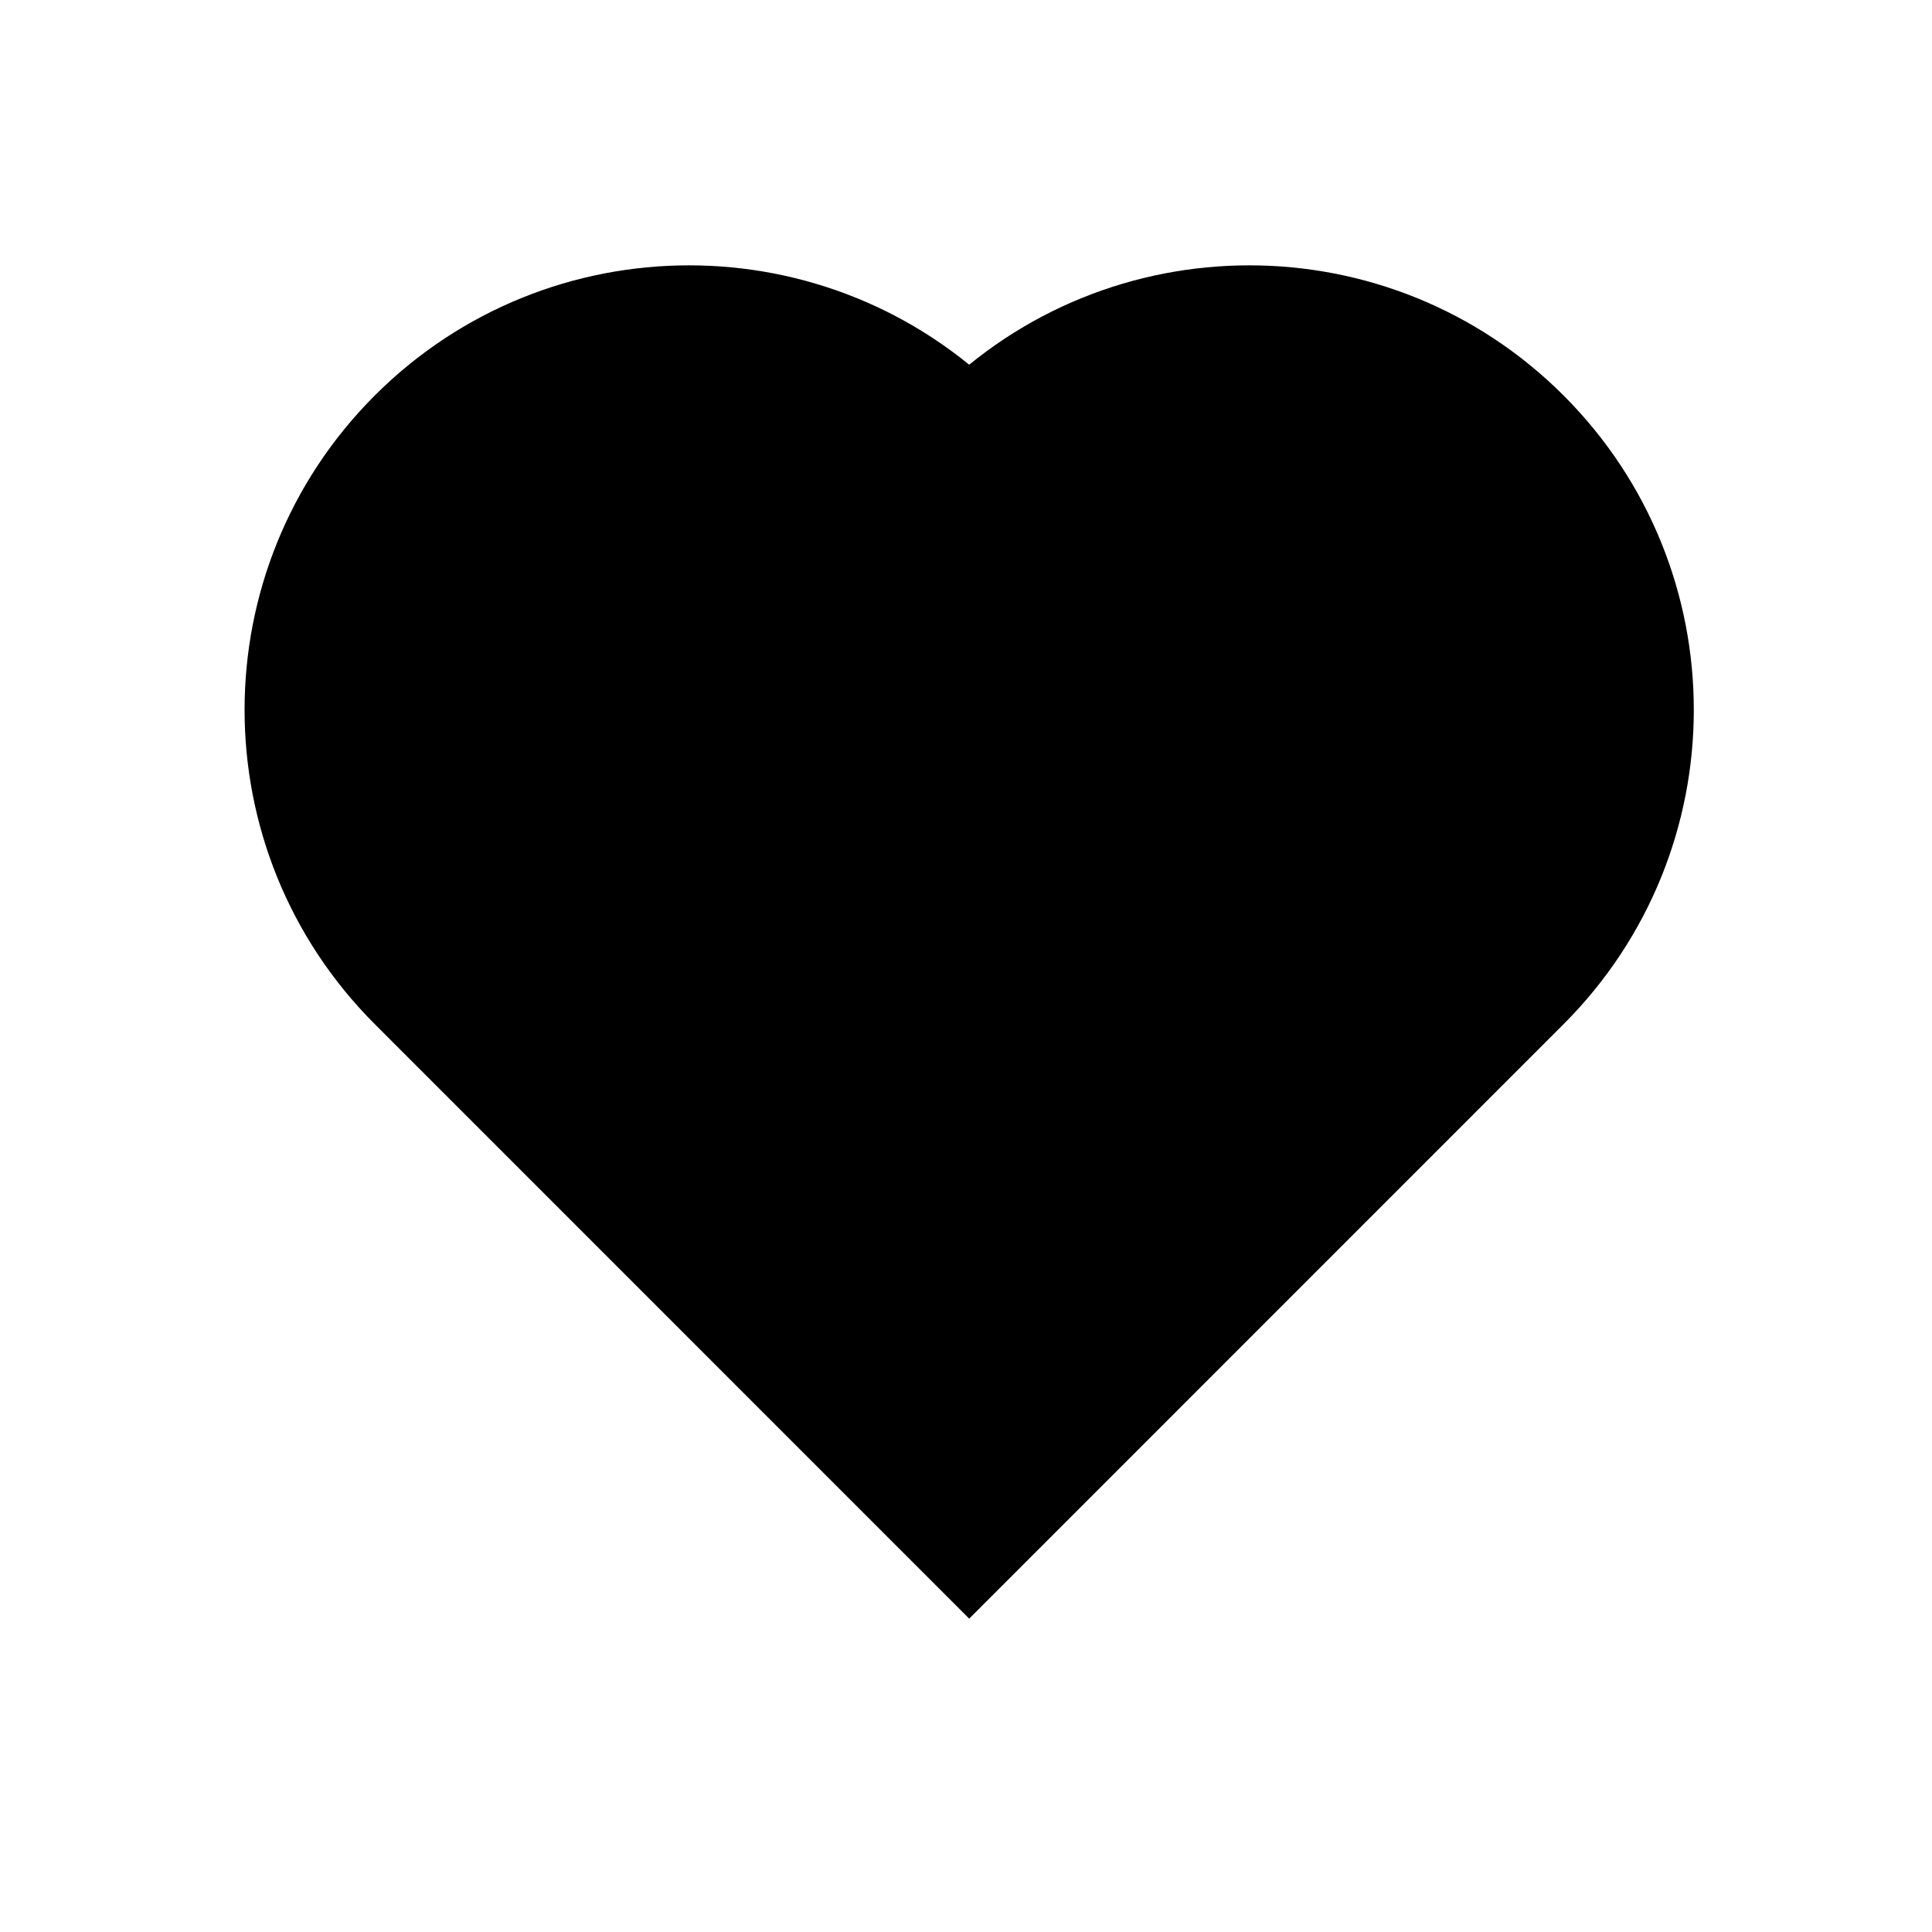
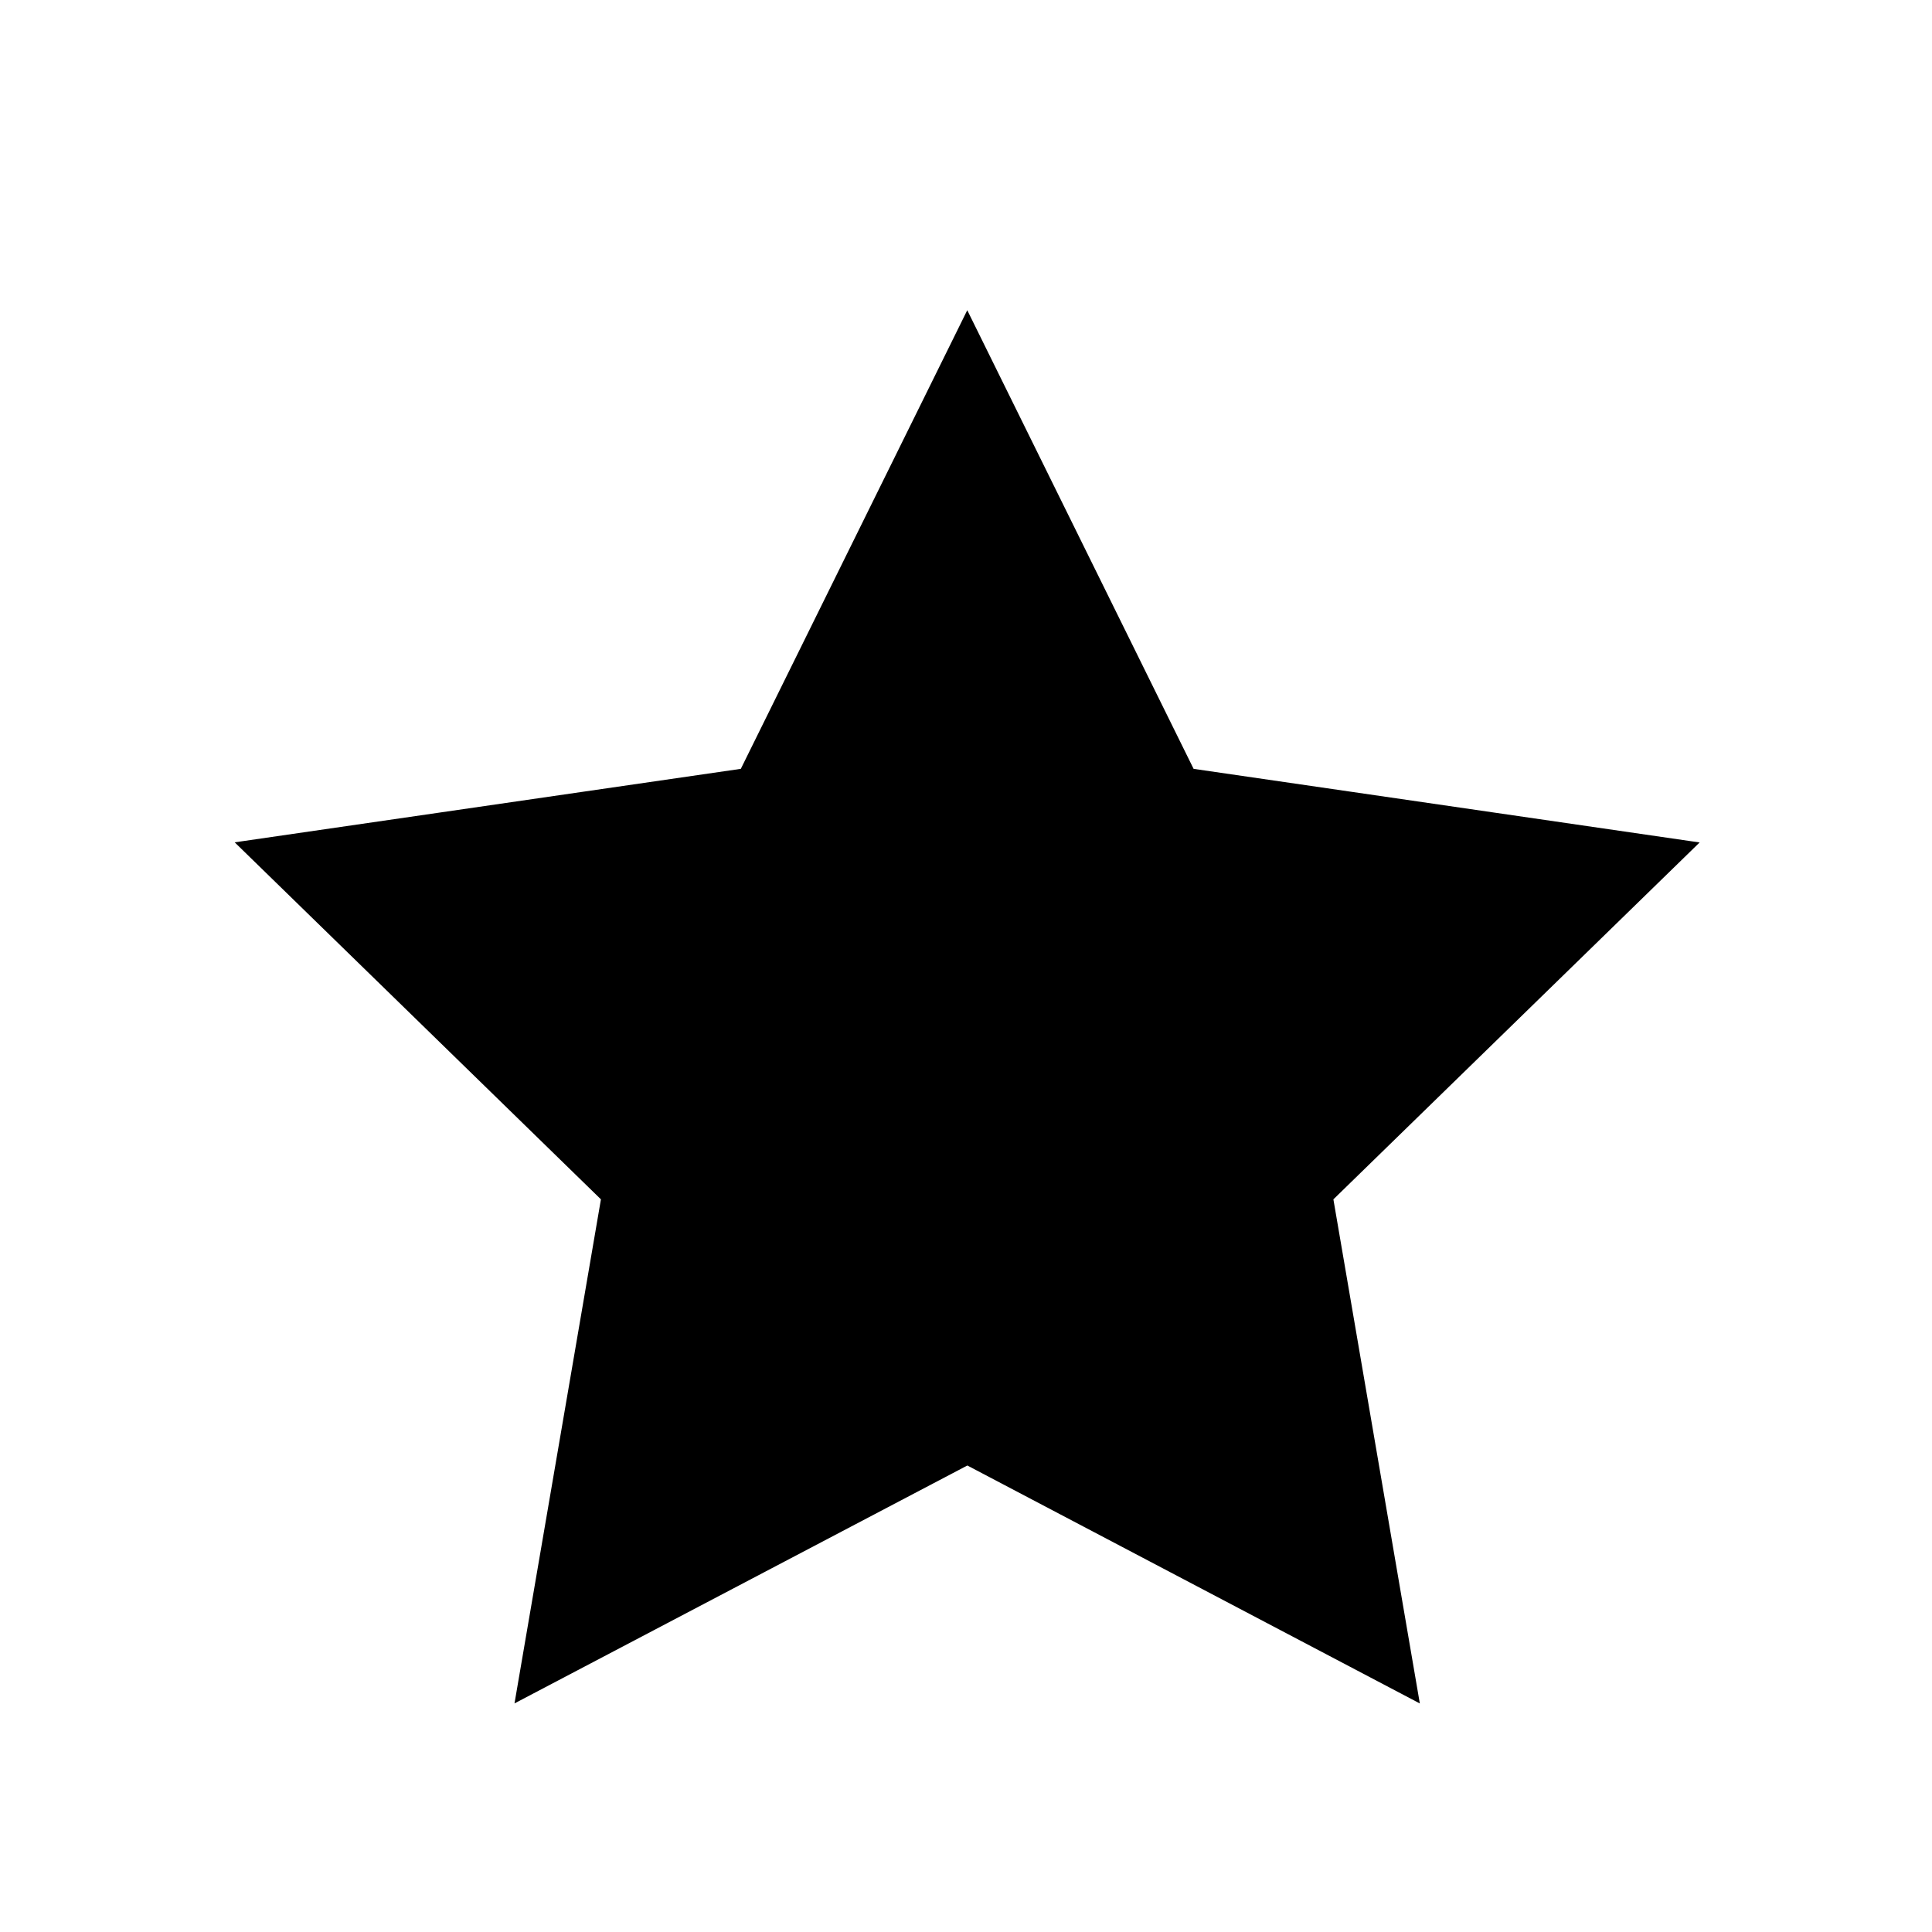
<svg xmlns="http://www.w3.org/2000/svg" version="1.1" x="0" y="0" width="20" height="20" viewBox="0 0 20 20">
-   <path d="M 15.833,10.248 10.033,16.049 4.233,10.248 a 4.101,4.101 0 0 1 5.8,-5.8 4.101,4.101 0 0 1 5.8,5.8 z" fill="currentColor" stroke="currentColor" />
+   <path d="m 10.013,4.341 2.011,4.075 4.496,0.654 -3.254,3.171 0.768,4.479 -4.02,-2.114 -4.024,2.114 0.768,-4.479 -3.254,-3.172 4.497,-0.653 z" fill="currentColor" stroke="currentColor" />
</svg>
